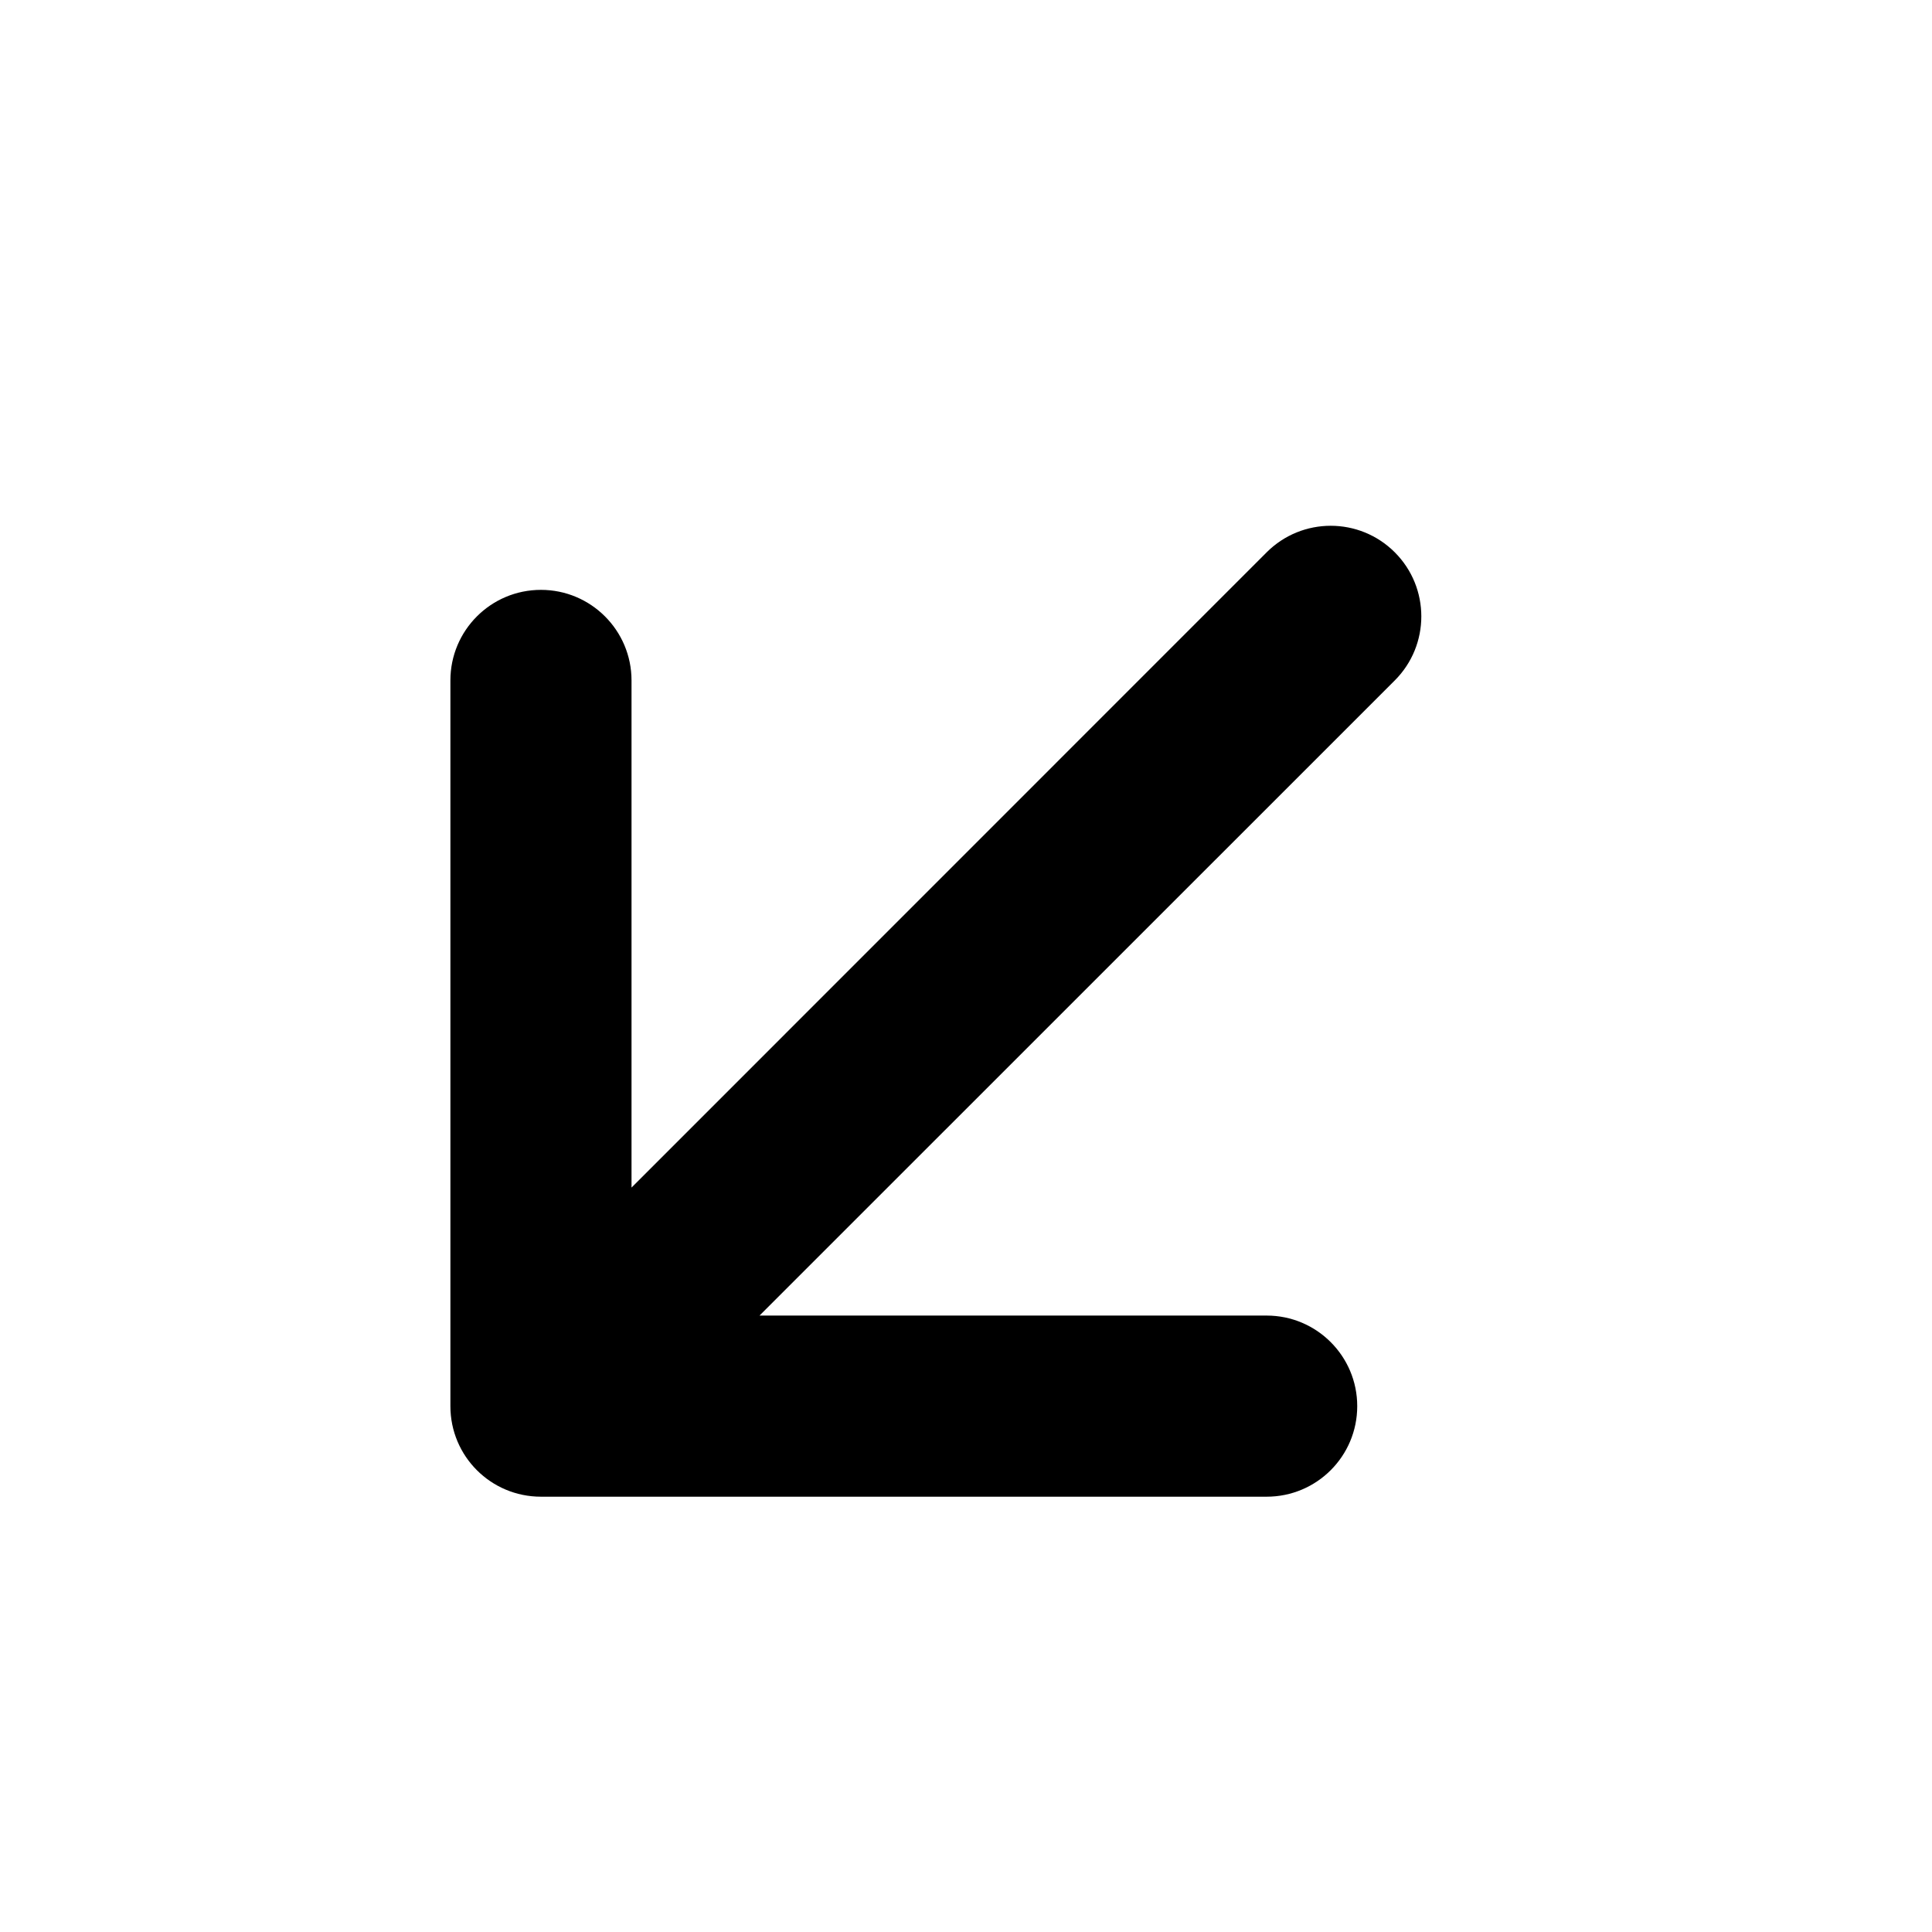
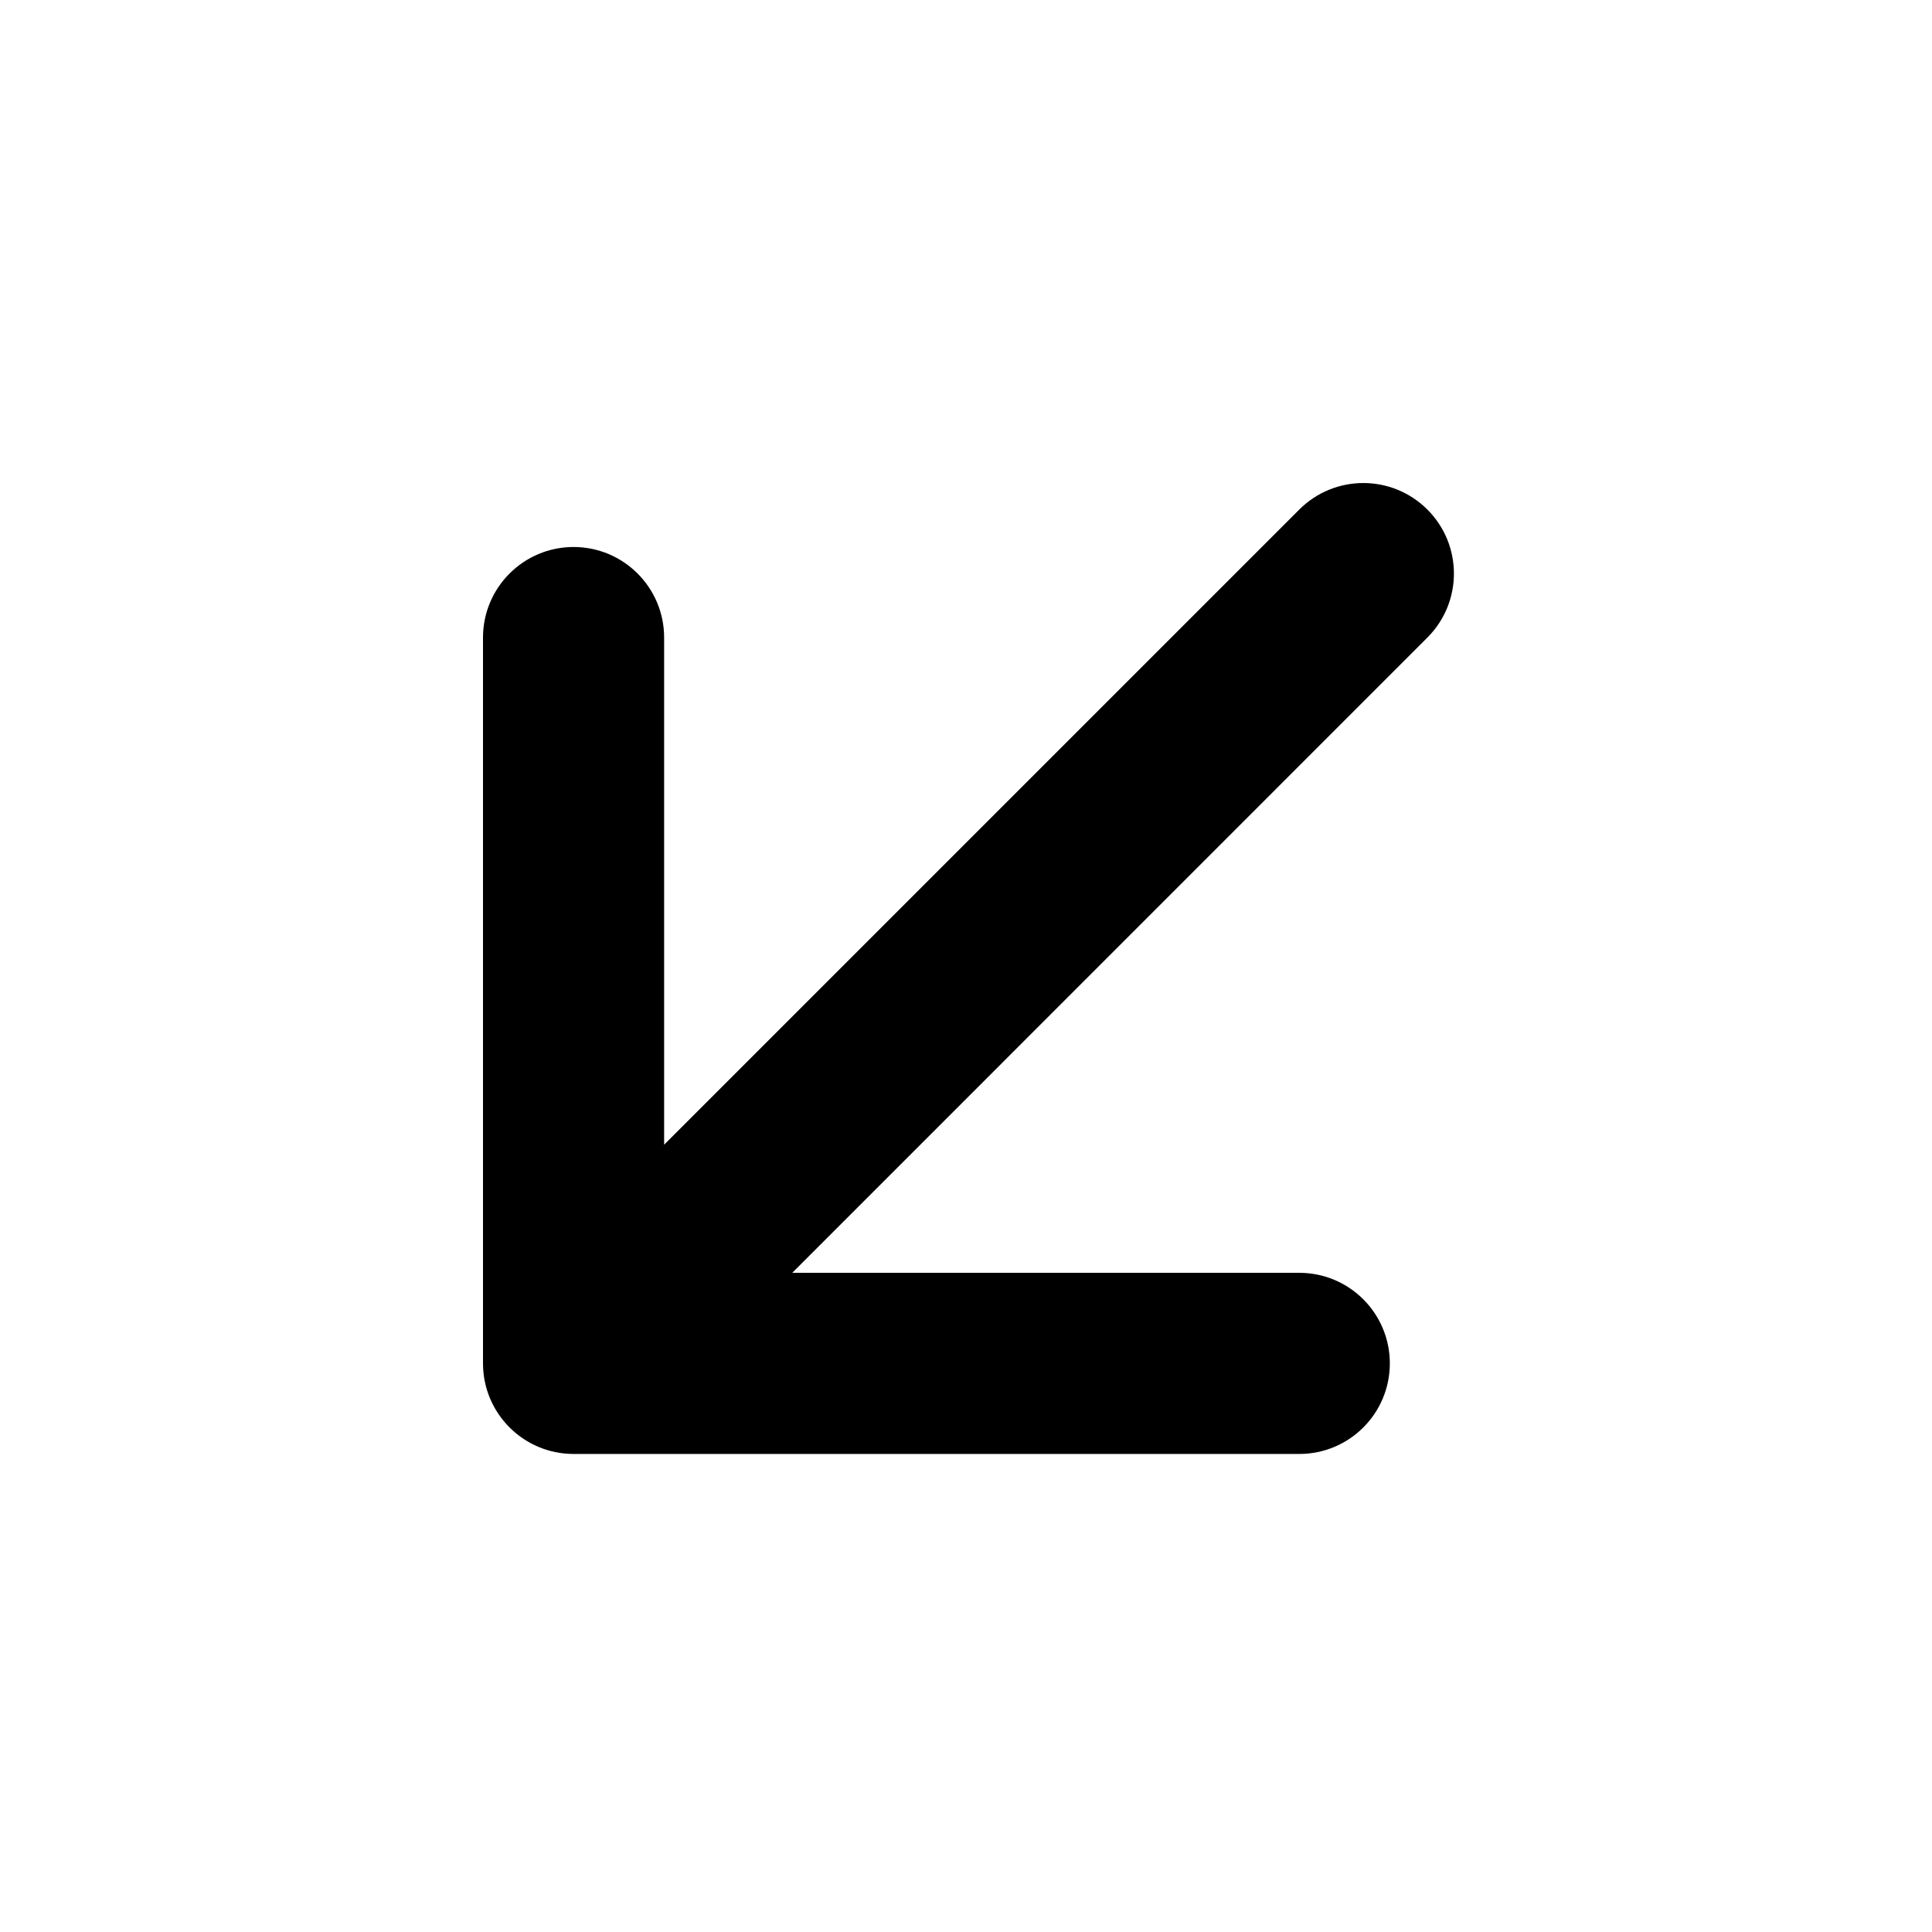
<svg xmlns="http://www.w3.org/2000/svg" width="16" height="16" viewBox="0 0 16 16">
-   <path fill-rule="evenodd" clip-rule="evenodd" d="M11.551 4.574C11.844 4.867 11.844 5.342 11.551 5.635L6.29 10.895H10.49C10.904 10.895 11.24 11.231 11.24 11.645C11.24 12.06 10.904 12.395 10.49 12.395H4.48C4.065 12.395 3.73 12.06 3.73 11.645V5.635C3.73 5.221 4.065 4.885 4.48 4.885C4.894 4.885 5.23 5.221 5.23 5.635V9.835L10.49 4.574C10.783 4.281 11.258 4.281 11.551 4.574Z" />
+   <path fill-rule="evenodd" clip-rule="evenodd" d="M11.821 4.22C12.114 4.513 12.114 4.987 11.821 5.28L6.561 10.541H10.76C11.175 10.541 11.51 10.877 11.51 11.291C11.51 11.705 11.175 12.041 10.76 12.041H4.75C4.336 12.041 4 11.705 4 11.291V5.28C4 4.866 4.336 4.53 4.75 4.53C5.164 4.53 5.5 4.866 5.5 5.28V9.48L10.76 4.22C11.053 3.927 11.528 3.927 11.821 4.22Z" />
</svg>
